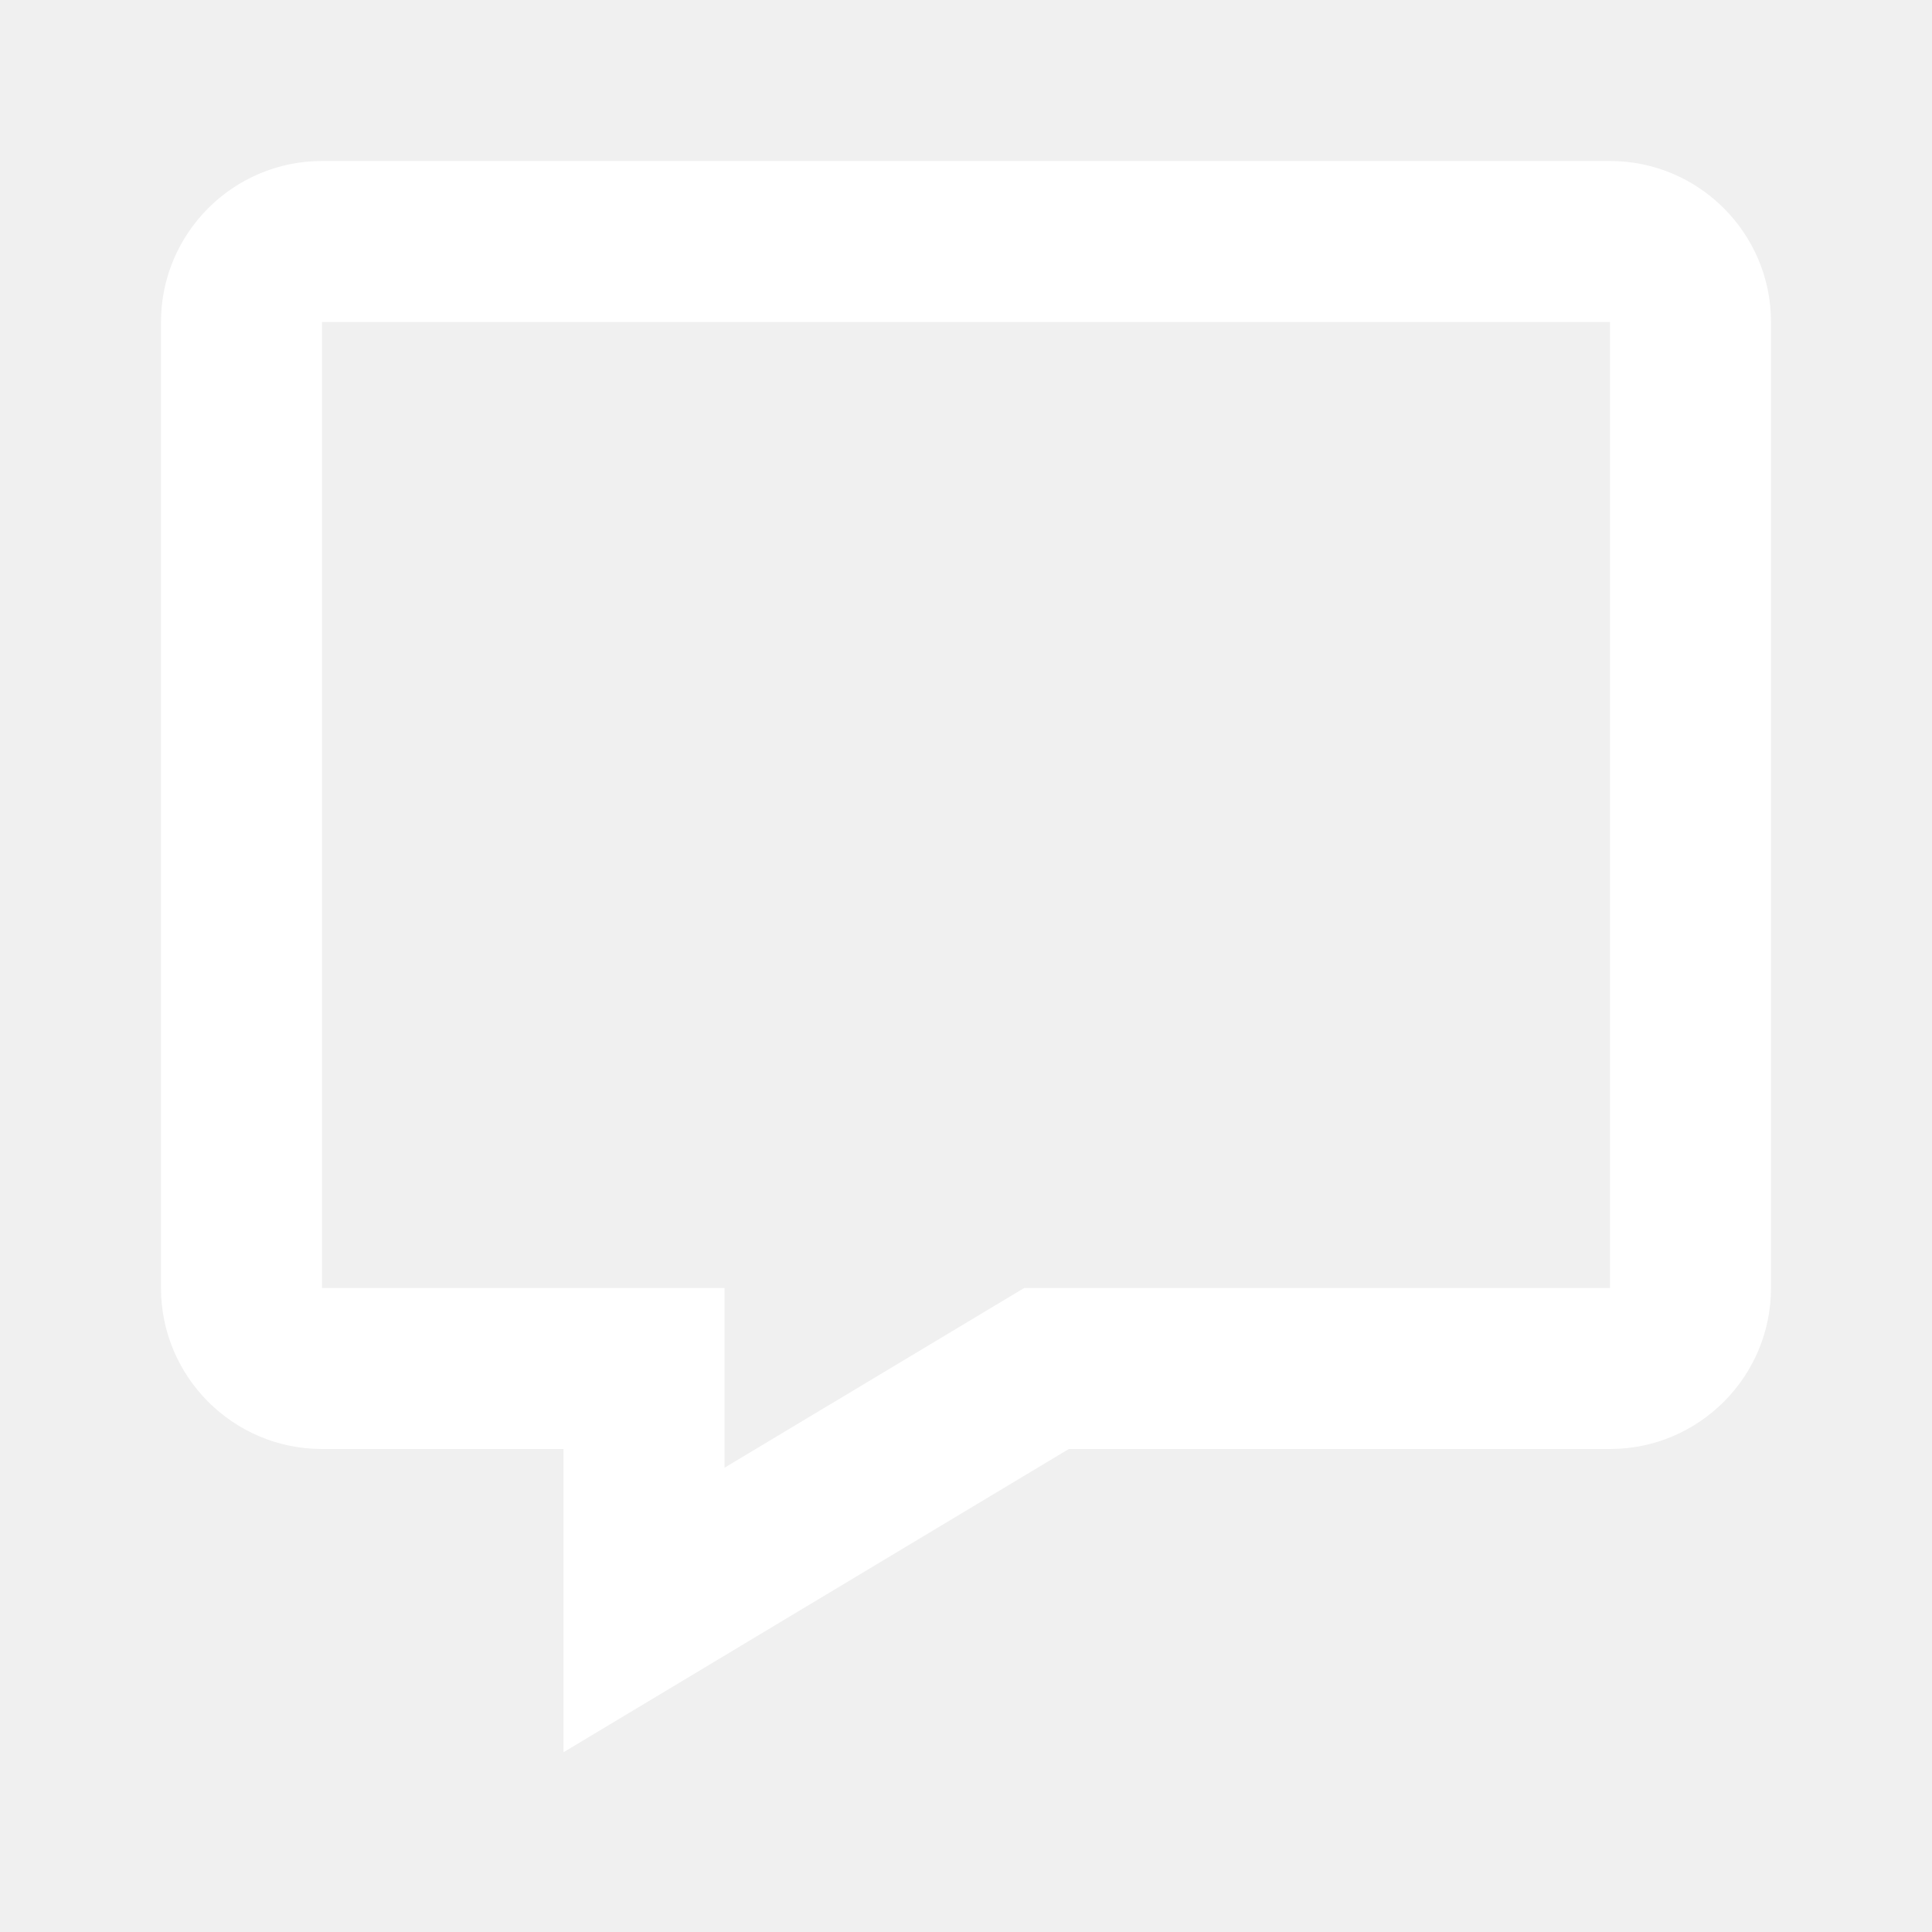
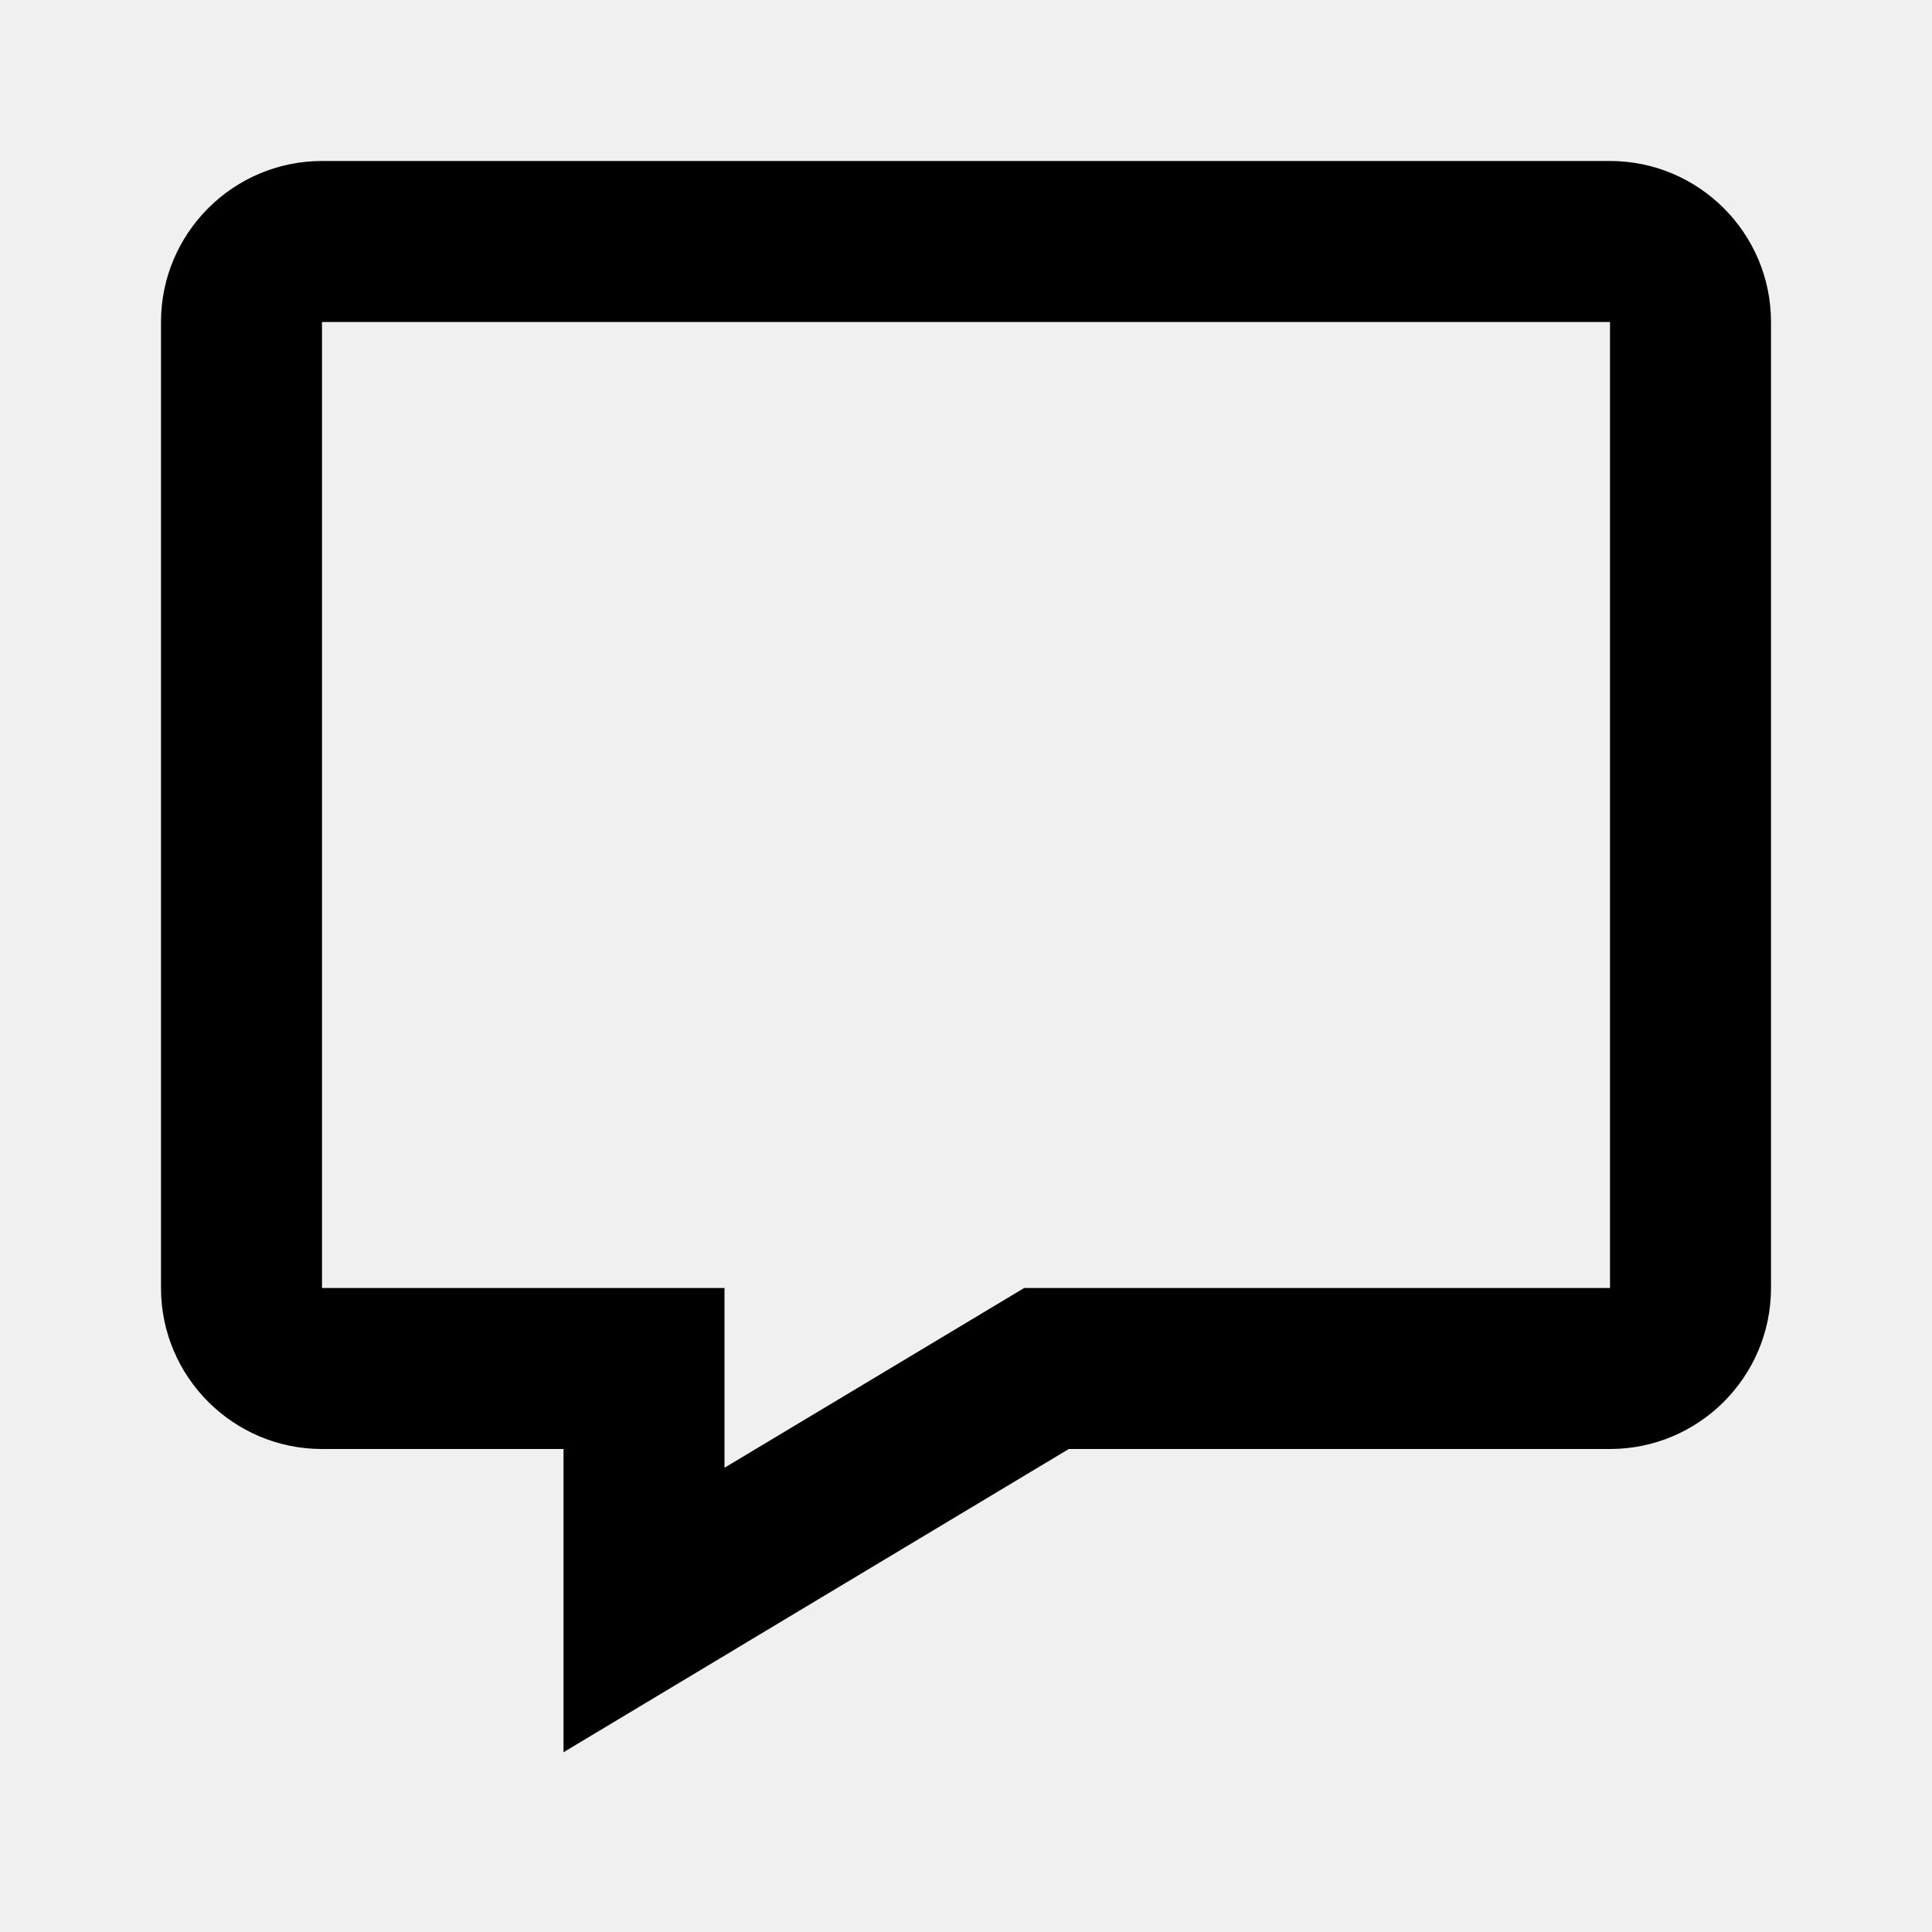
- <svg xmlns="http://www.w3.org/2000/svg" width="24" height="24" viewBox="0 0 24 24" fill="white">
+ <svg xmlns="http://www.w3.org/2000/svg" width="24" height="24" viewBox="0 0 24 24" fill="black">
  <path d="M20 2H4C2.897 2 2 2.897 2 4V16C2 17.103 2.897 18 4 18H7V21.767L13.277 18H20C21.103 18 22 17.103 22 16V4C22 2.897 21.103 2 20 2ZM20 16H12.723L9 18.233V16H4V4H20V16Z" />
</svg>
